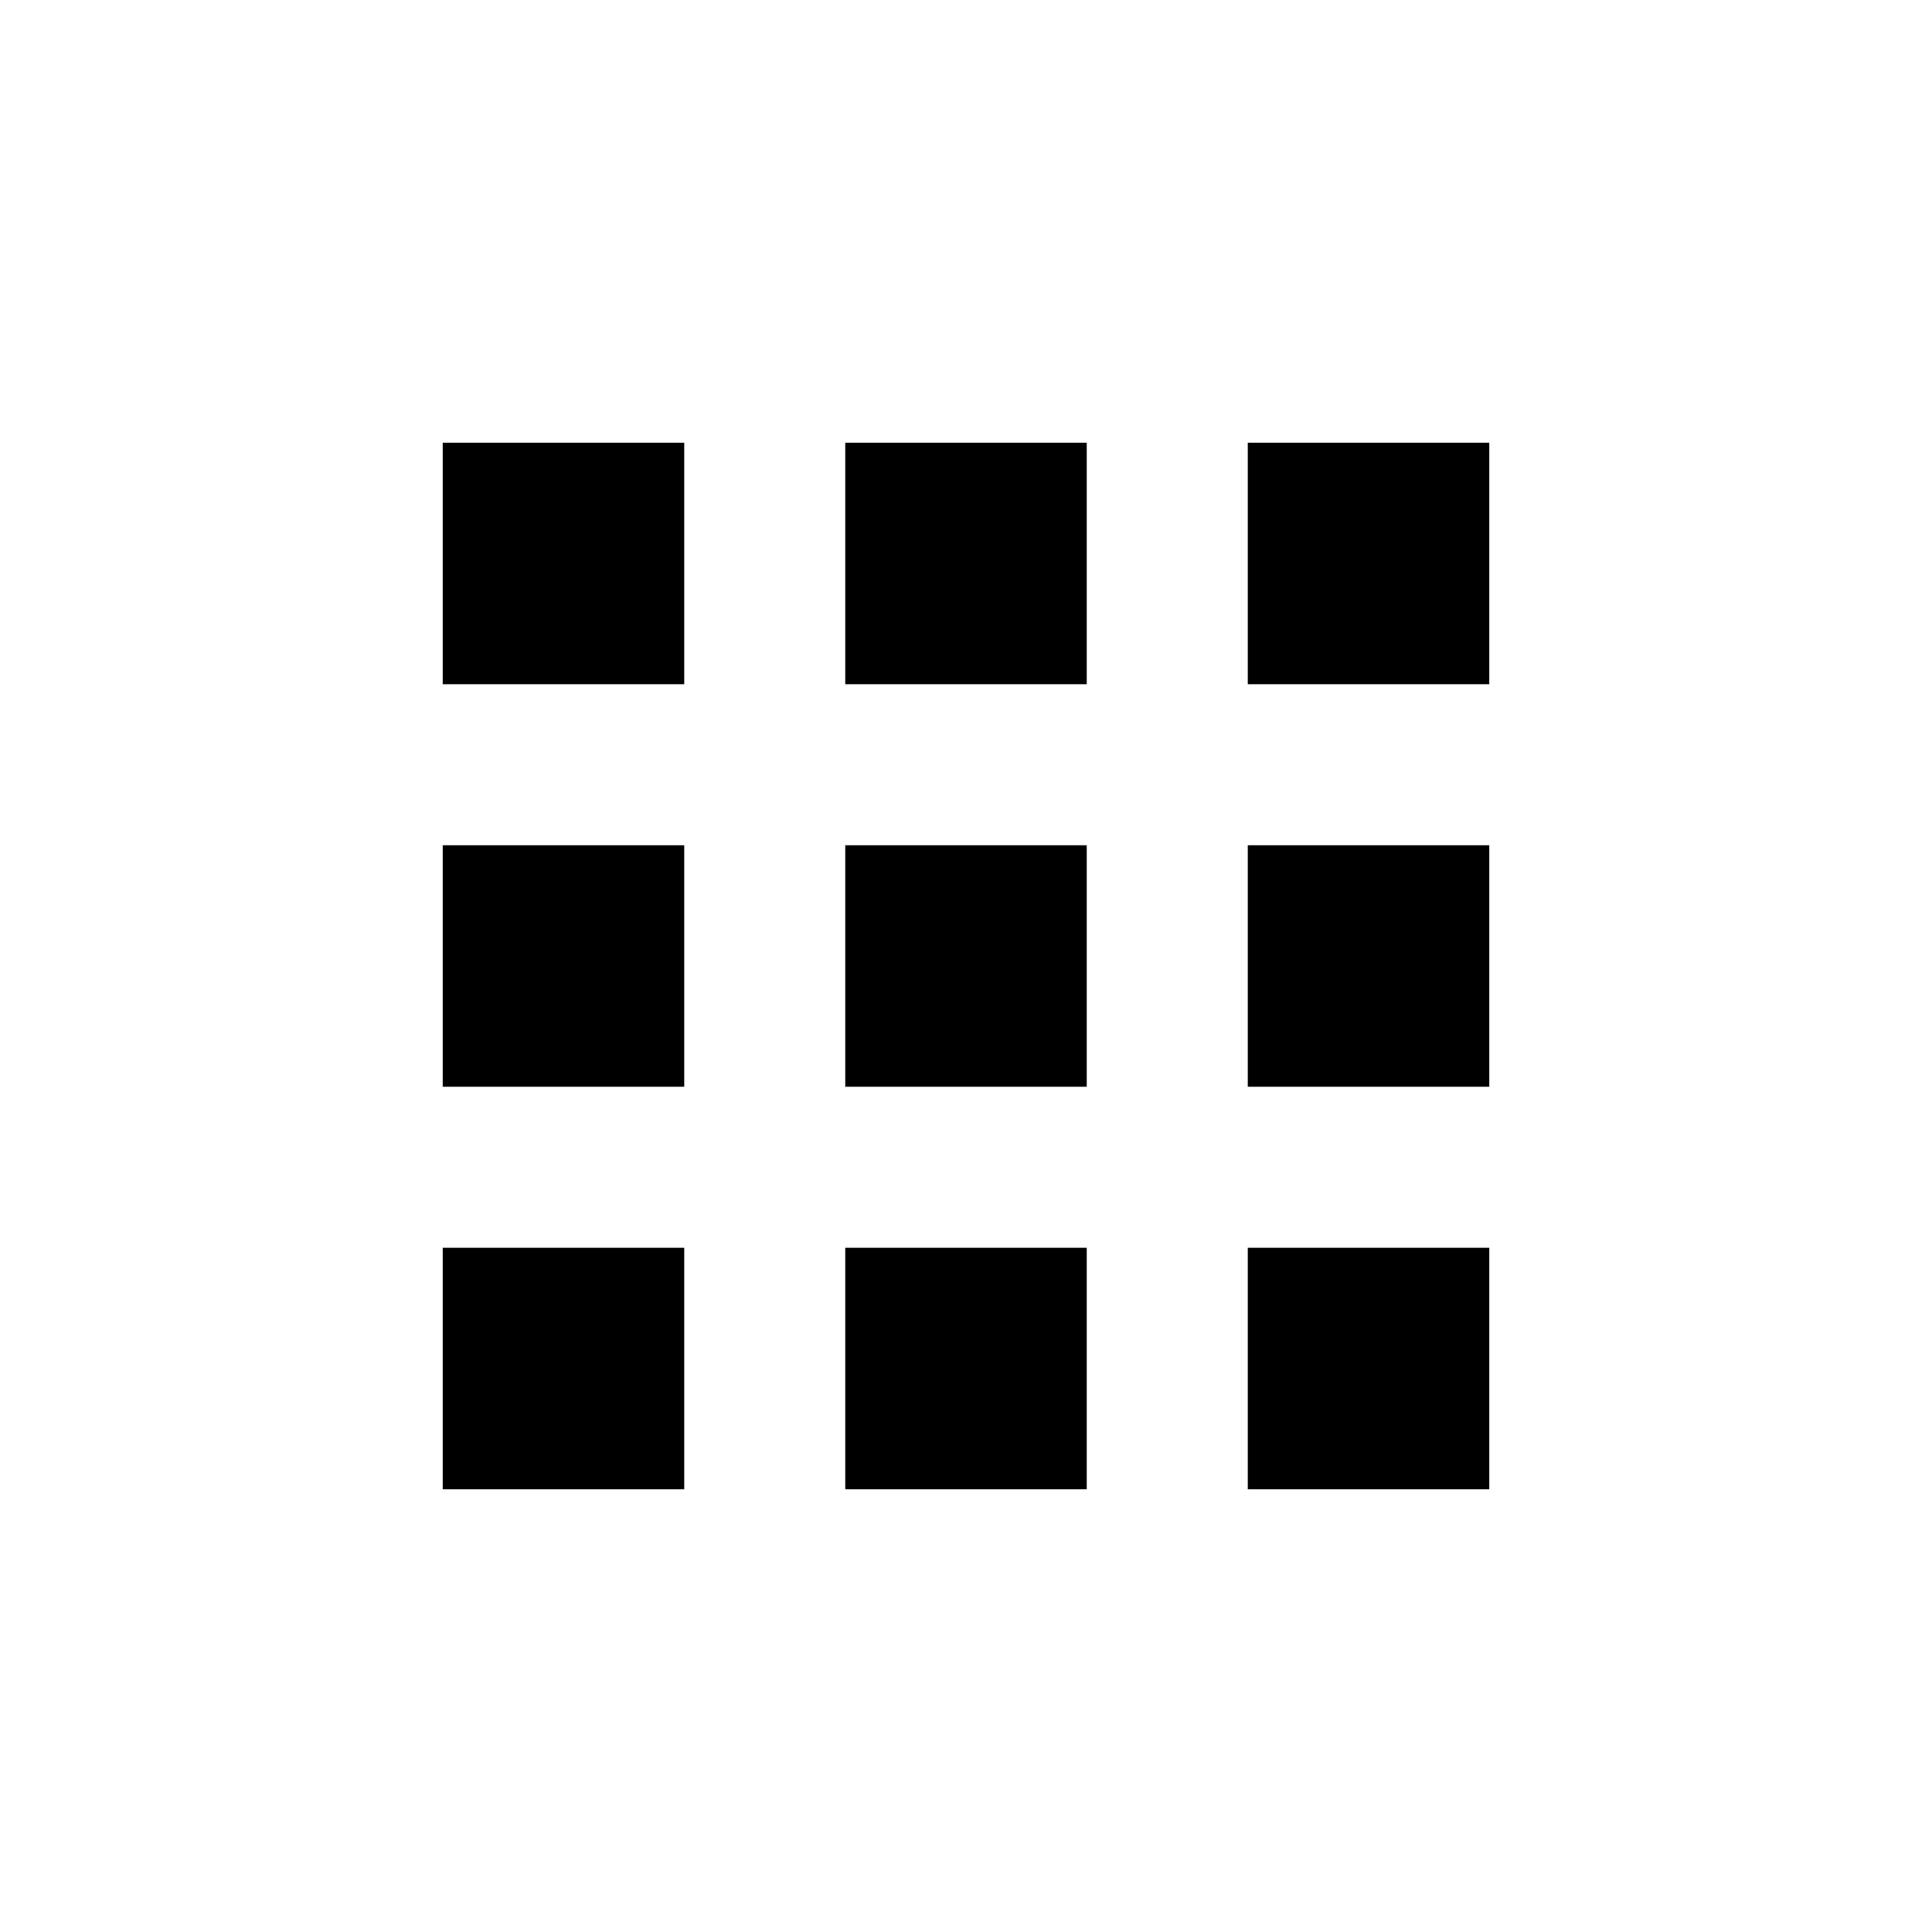
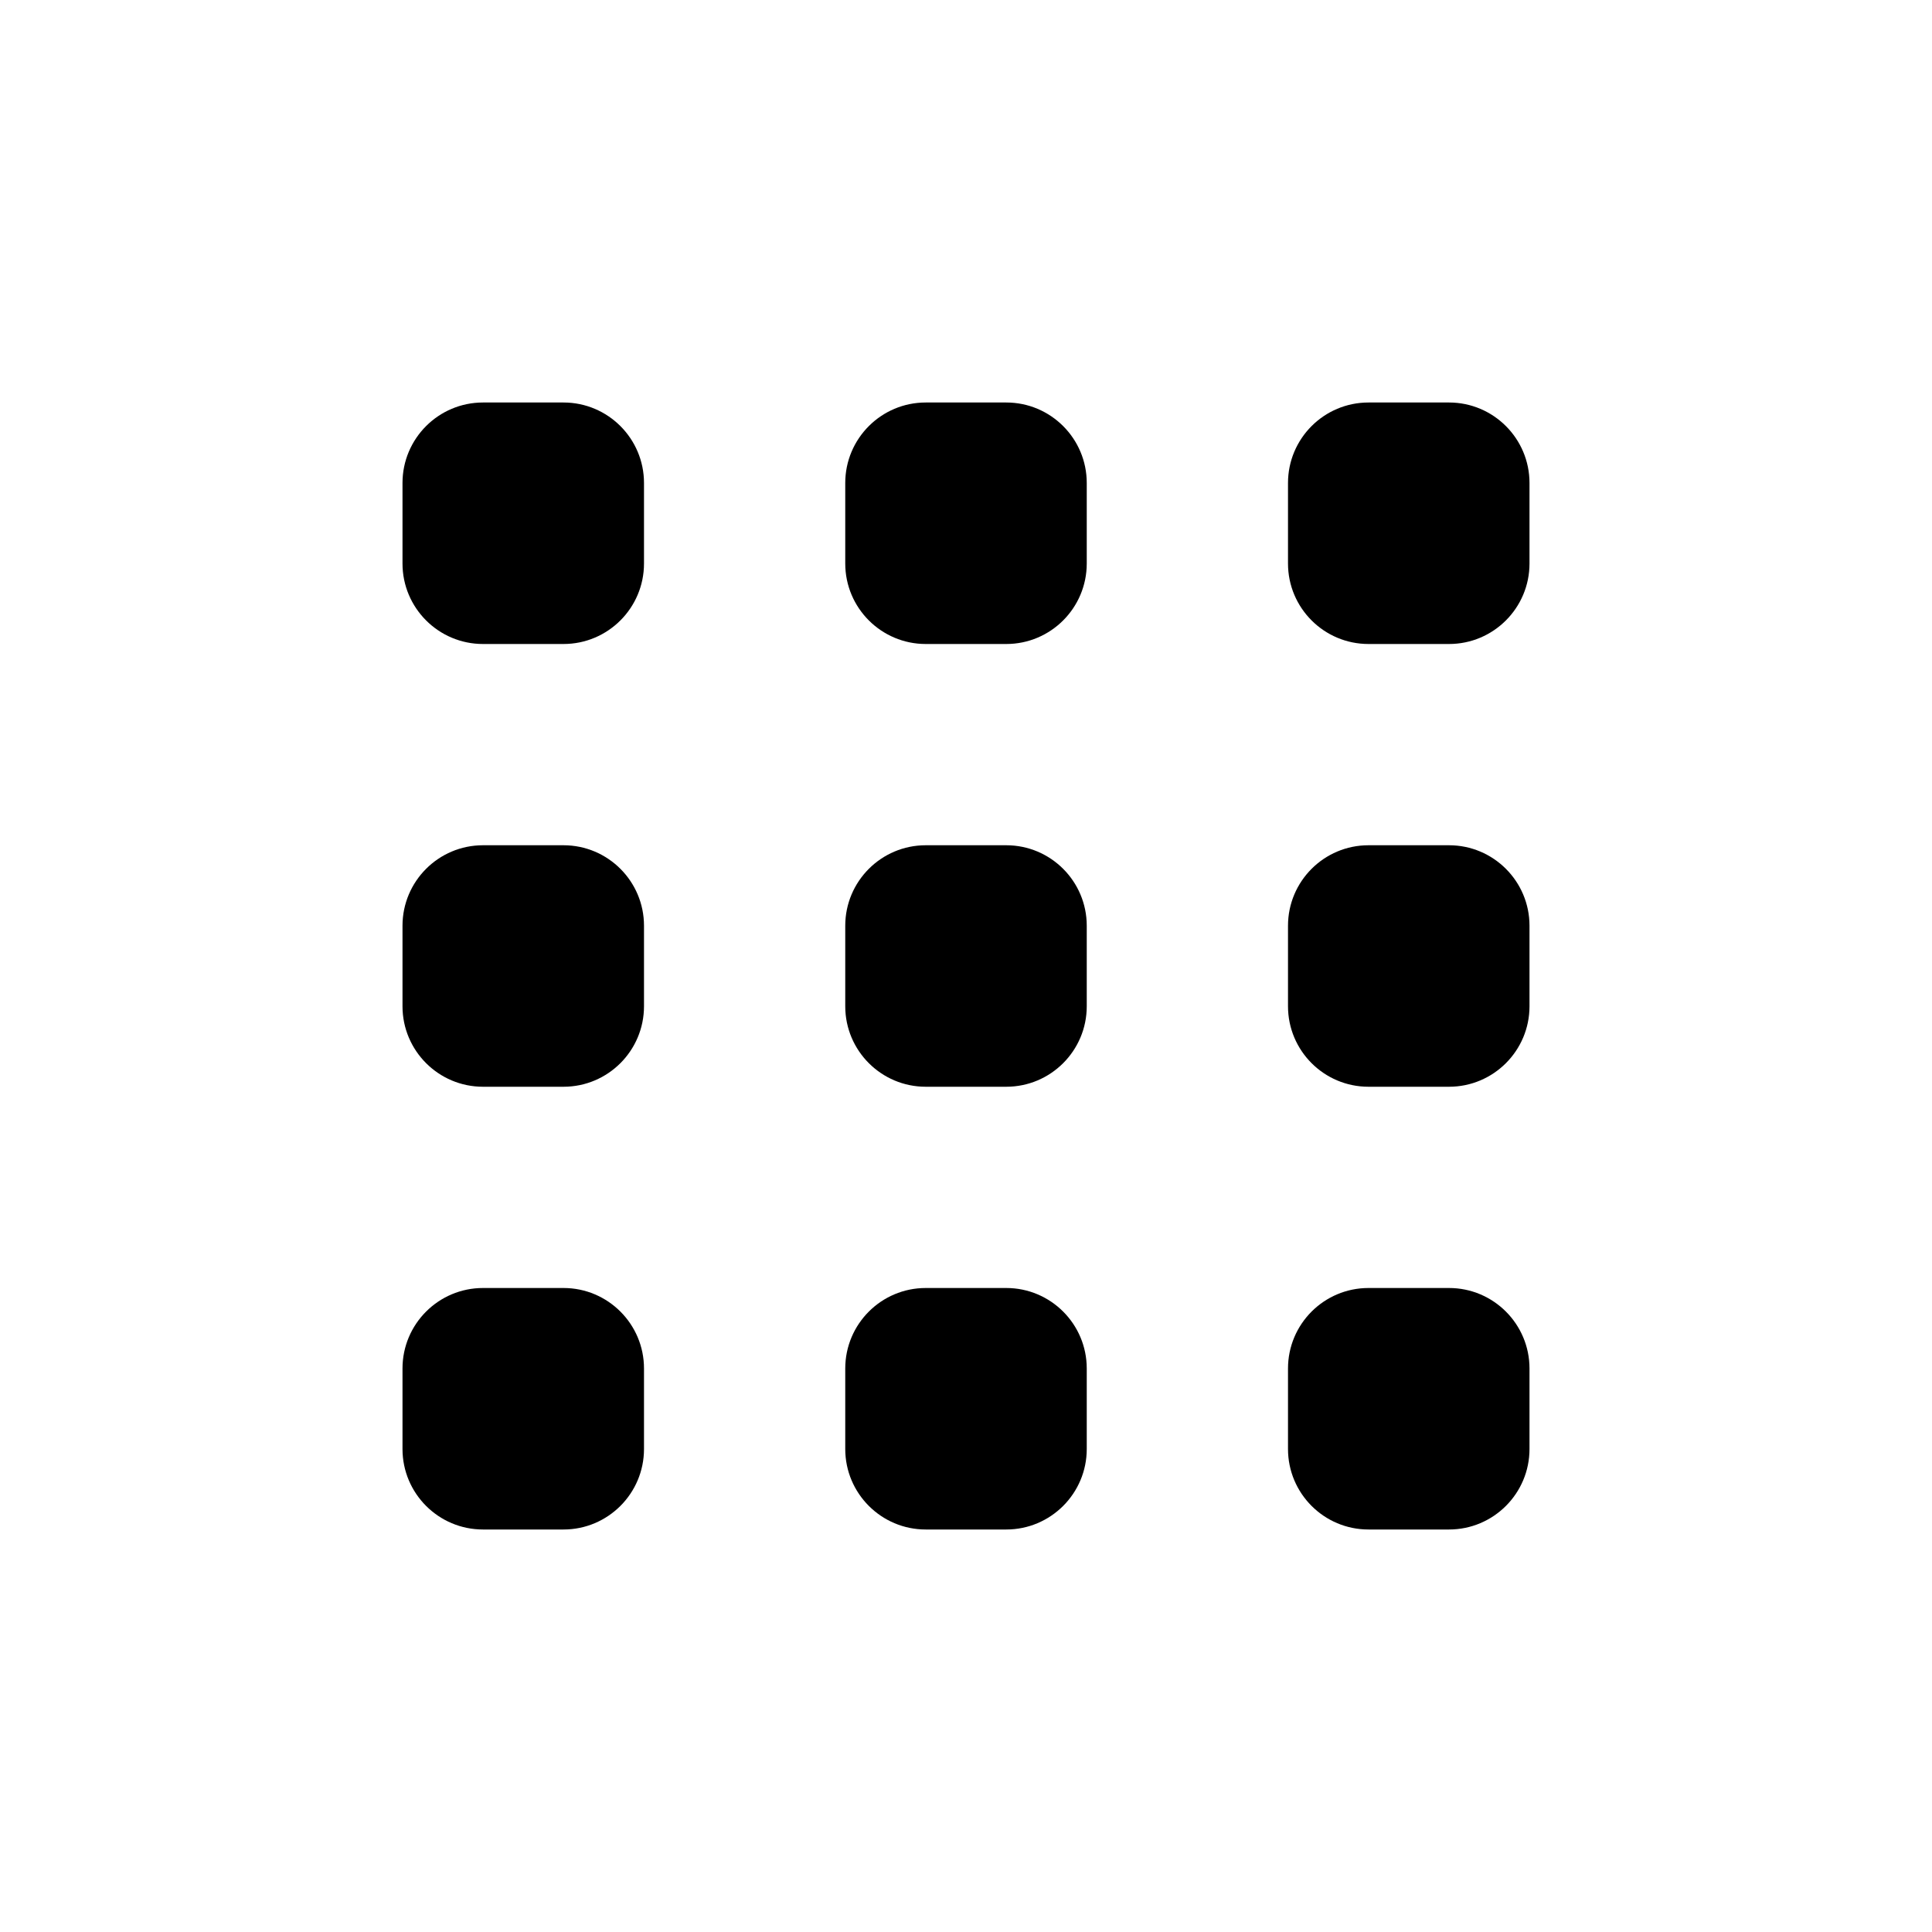
- <svg xmlns="http://www.w3.org/2000/svg" viewBox="0 0 32 32">
-   <path d="M7.333 7.333h4v4h-4v-4z" />
-   <path d="M14 7.333h4v4h-4v-4z" />
-   <path d="M20.667 7.333h4v4h-4v-4z" />
-   <path d="M7.333 14h4v4h-4v-4z" />
-   <path d="M14 14h4v4h-4v-4z" />
-   <path d="M20.667 14h4v4h-4v-4z" />
-   <path d="M7.333 20.667h4v4h-4v-4z" />
-   <path d="M14 20.667h4v4h-4v-4z" />
-   <path d="M20.667 20.667h4v4h-4v-4z" />
+ <svg xmlns="http://www.w3.org/2000/svg" viewBox="0 0 24 24">
+   <path d="M5 6C5 5.448 5.448 5 6 5H7C7.552 5 8 5.448 8 6V7C8 7.552 7.552 8 7 8H6C5.448 8 5 7.552 5 7V6Z" />
+   <path d="M5 11.5C5 10.948 5.448 10.5 6 10.5H7C7.552 10.5 8 10.948 8 11.5L8 12.5C8 13.052 7.552 13.5 7 13.5H6C5.448 13.5 5 13.052 5 12.5L5 11.5Z" />
+   <path d="M5 17C5 16.448 5.448 16 6 16H7C7.552 16 8 16.448 8 17L8 18C8 18.552 7.552 19 7 19H6C5.448 19 5 18.552 5 18L5 17Z" />
+   <path d="M16 6C16 5.448 16.448 5 17 5H18C18.552 5 19 5.448 19 6V7C19 7.552 18.552 8 18 8H17C16.448 8 16 7.552 16 7V6Z" />
+   <path d="M16 11.5C16 10.948 16.448 10.5 17 10.5H18C18.552 10.5 19 10.948 19 11.5L19 12.5C19 13.052 18.552 13.5 18 13.5H17C16.448 13.5 16 13.052 16 12.5L16 11.5Z" />
+   <path d="M16 17C16 16.448 16.448 16 17 16H18C18.552 16 19 16.448 19 17L19 18C19 18.552 18.552 19 18 19H17C16.448 19 16 18.552 16 18L16 17Z" />
+   <path d="M10.5 6C10.5 5.448 10.948 5 11.5 5H12.5C13.052 5 13.5 5.448 13.5 6V7C13.5 7.552 13.052 8 12.5 8H11.5C10.948 8 10.5 7.552 10.5 7V6Z" />
+   <path d="M10.5 11.5C10.5 10.948 10.948 10.5 11.5 10.5H12.5C13.052 10.5 13.5 10.948 13.5 11.5L13.5 12.5C13.5 13.052 13.052 13.5 12.5 13.5H11.5C10.948 13.5 10.5 13.052 10.5 12.5L10.5 11.5Z" />
+   <path d="M10.5 17C10.5 16.448 10.948 16 11.5 16H12.5C13.052 16 13.5 16.448 13.5 17L13.5 18C13.5 18.552 13.052 19 12.5 19H11.5C10.948 19 10.5 18.552 10.5 18L10.5 17Z" />
</svg>
